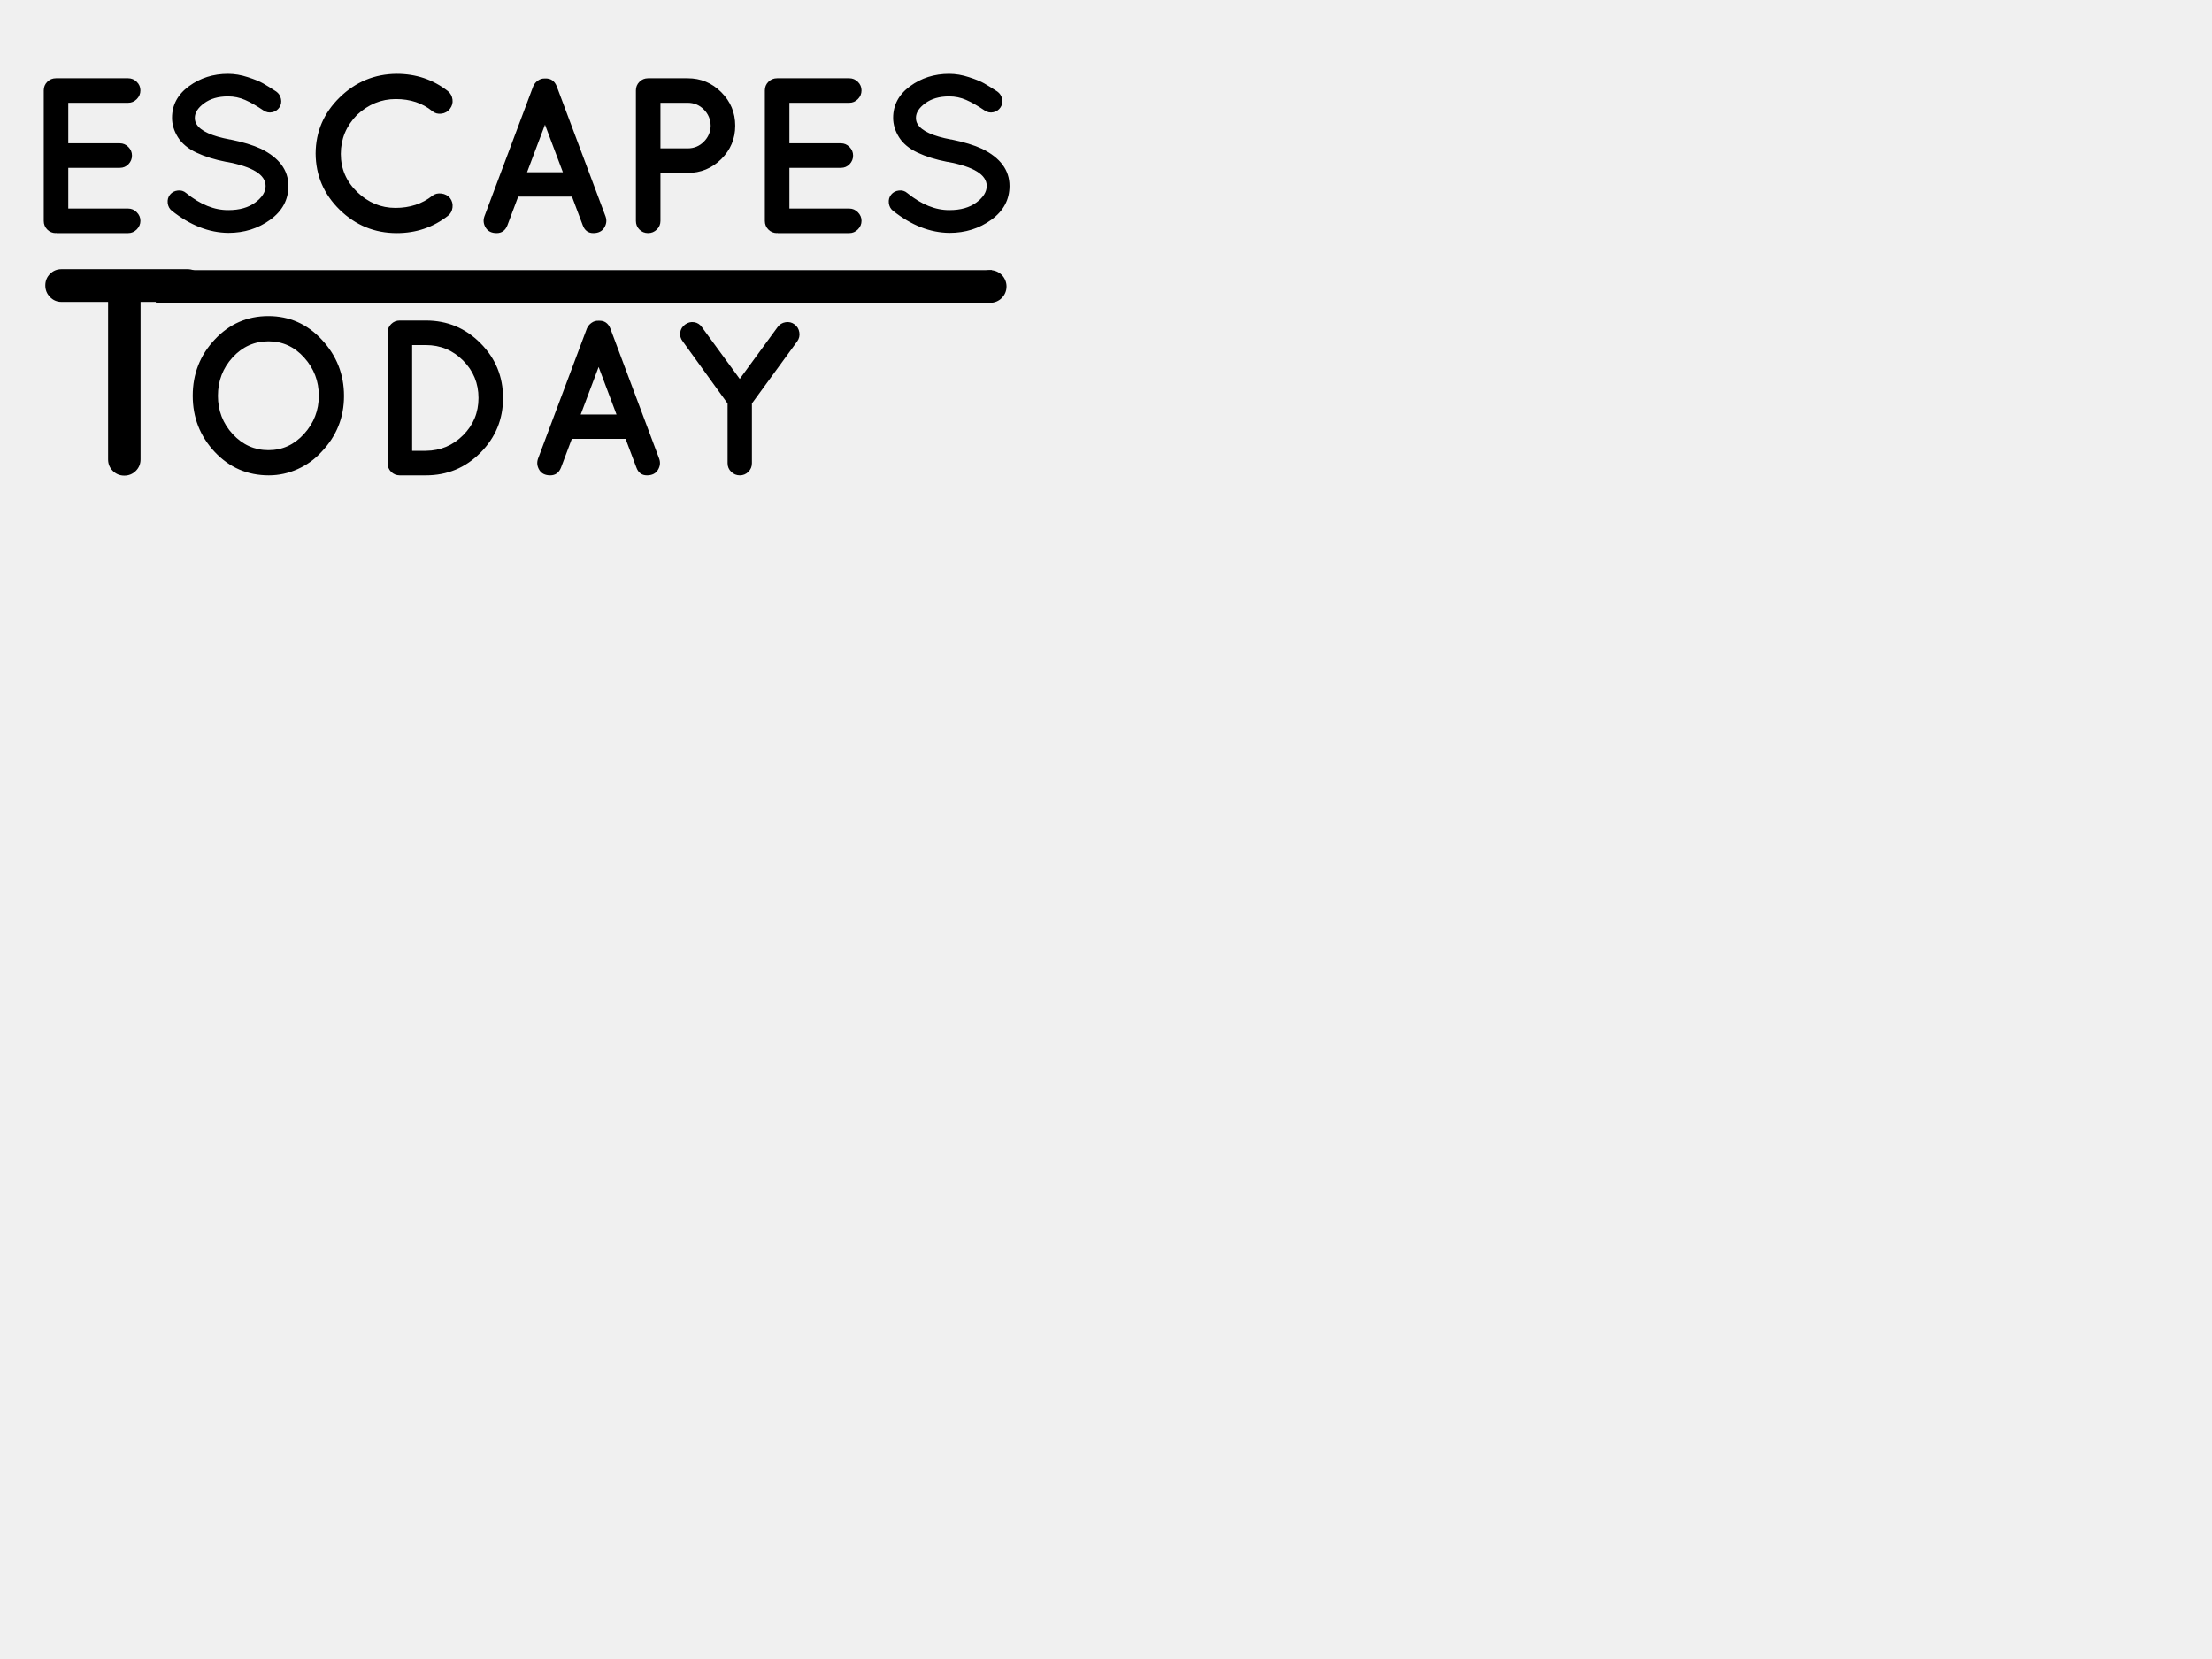
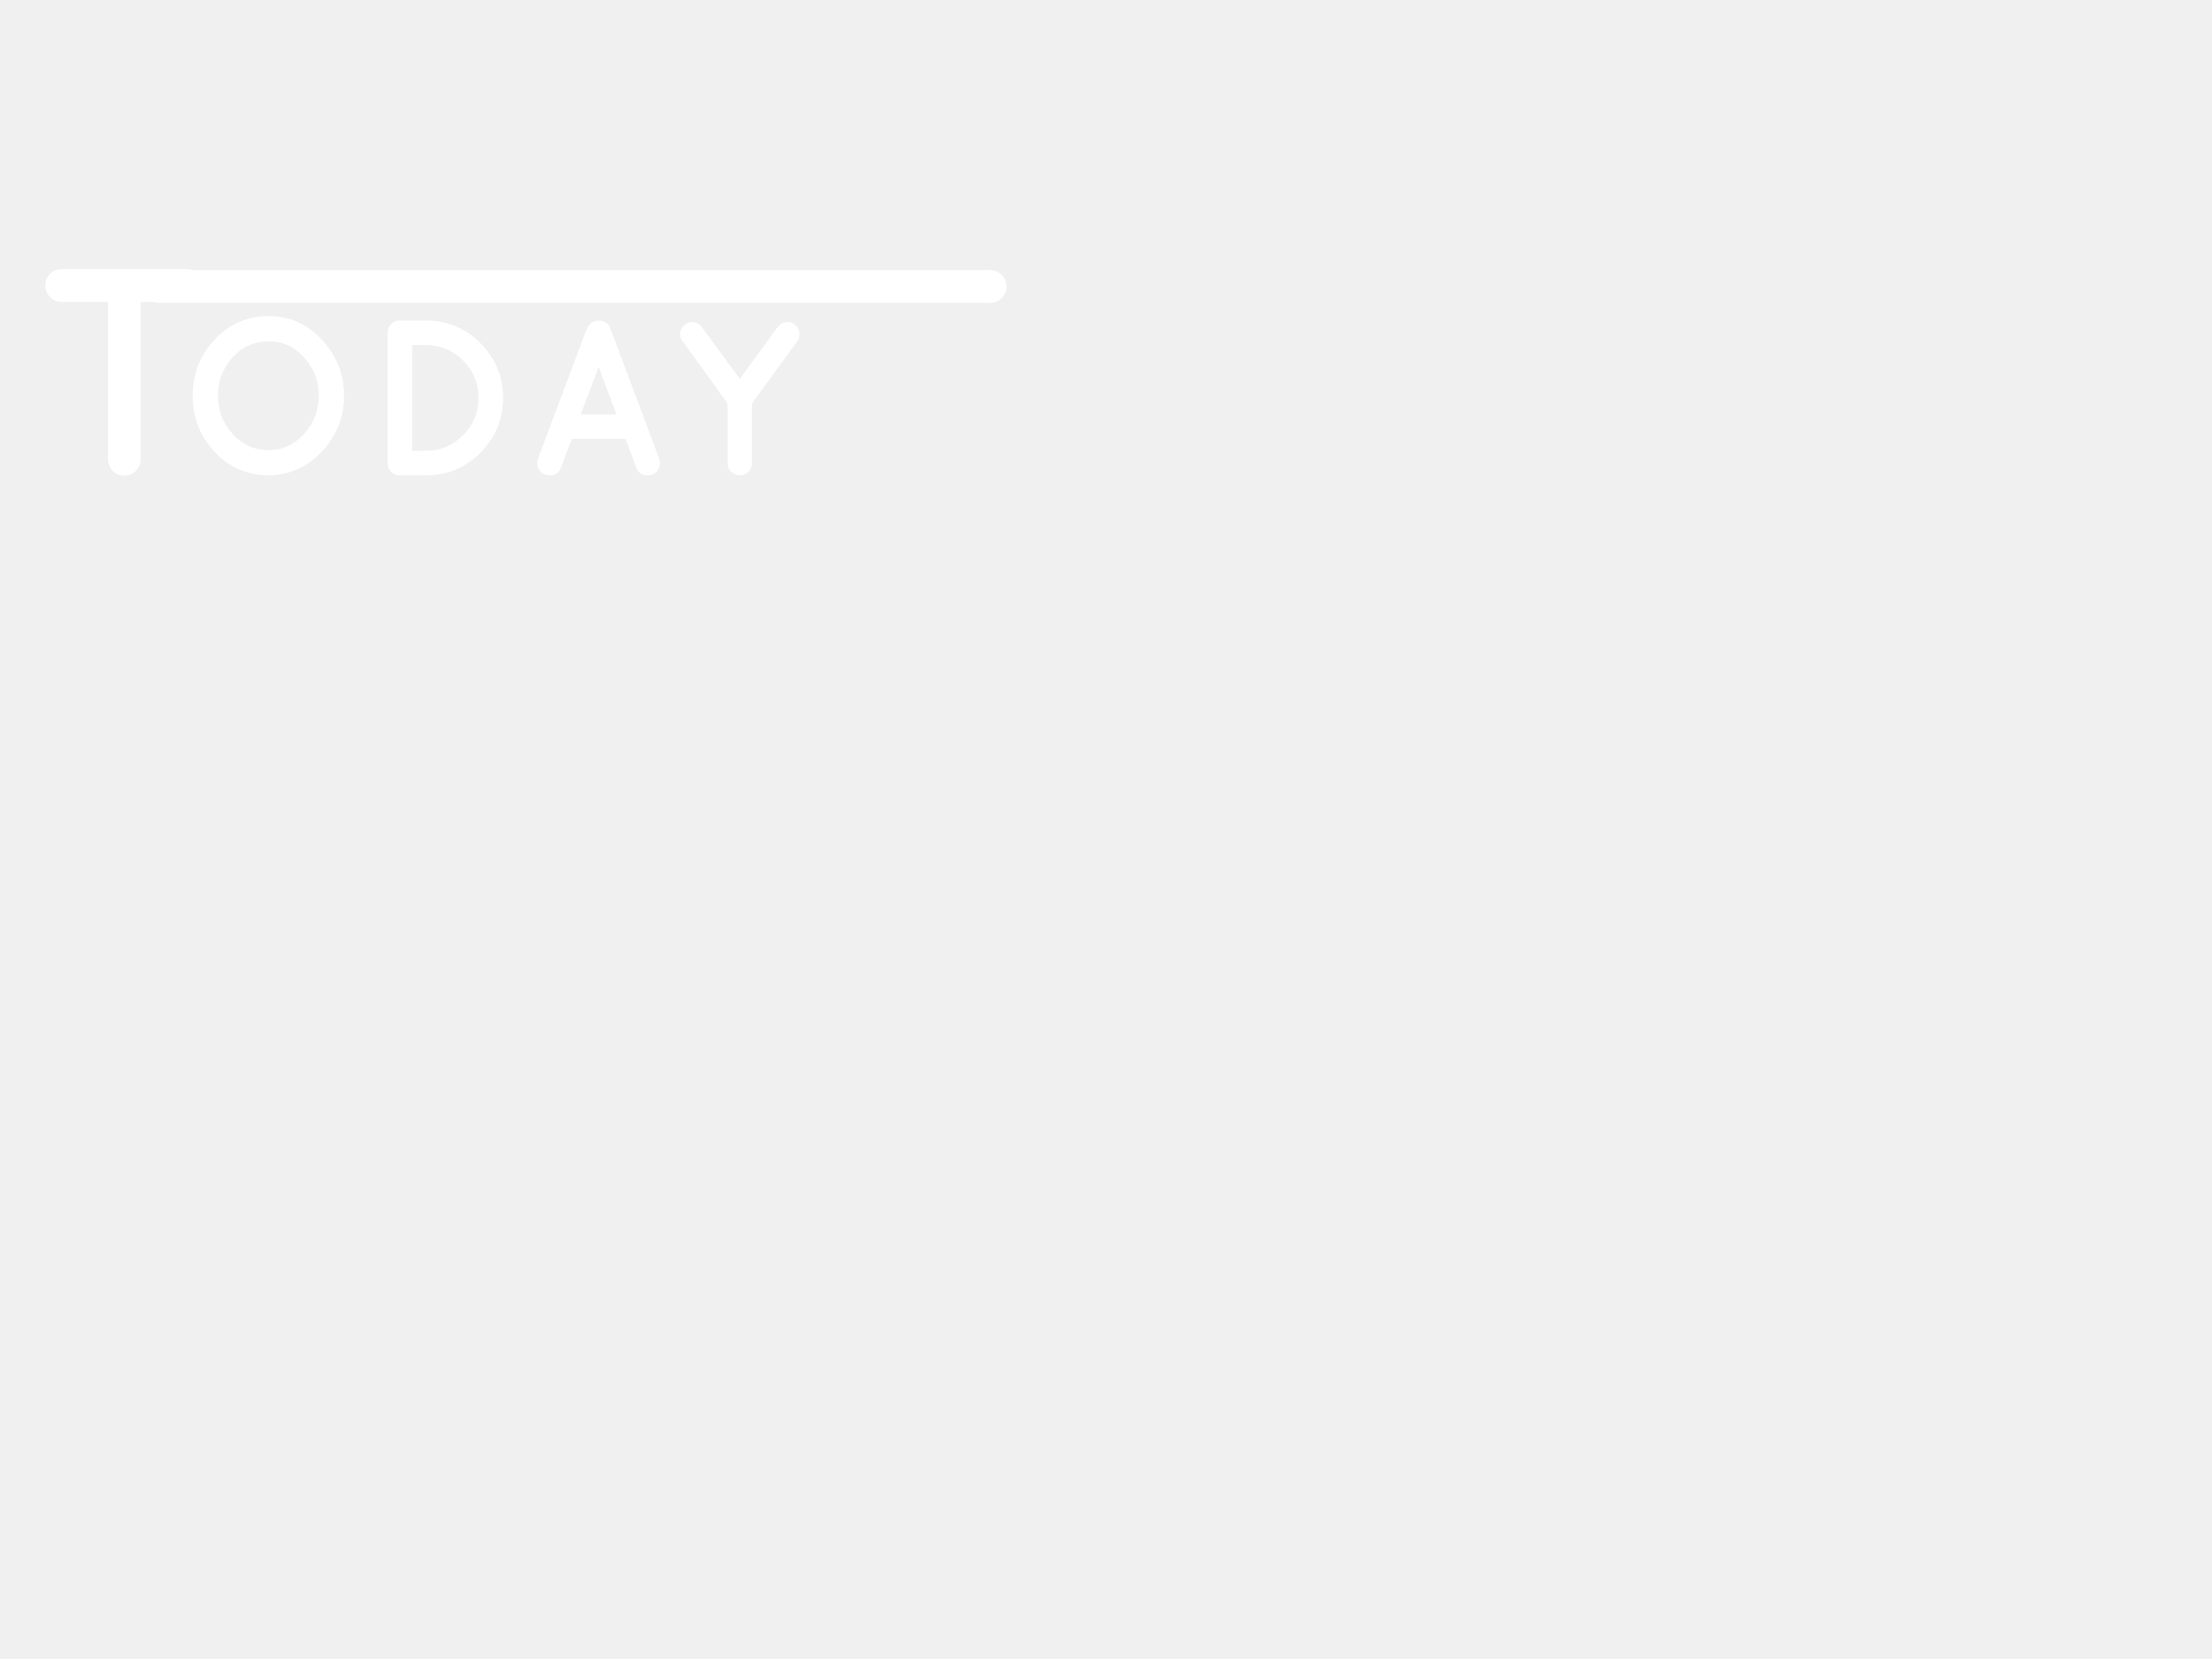
<svg xmlns="http://www.w3.org/2000/svg" version="1.1" viewBox="0.0 0.0 960.0 720.0" fill="none" stroke="none" stroke-linecap="square" stroke-miterlimit="10">
  <clipPath id="p.0">
    <path d="m0 0l960.0 0l0 720.0l-960.0 0l0 -720.0z" clip-rule="nonzero" />
  </clipPath>
  <g clip-path="url(#p.0)">
-     <path fill="#000000" fill-opacity="0.0" d="m0 0l960.0 0l0 720.0l-960.0 0z" fill-rule="nonzero" />
-     <path fill="#000000" fill-opacity="0.0" d="m0 0l473.512 0l0 98.74l-473.512 0z" fill-rule="nonzero" />
-     <path fill="#000000" d="m24.266 101.16q-2.203 0 -3.75 -1.531q-1.531 -1.547 -1.531 -3.75l0 -56.641q0 -2.203 1.531 -3.734q1.547 -1.547 3.75 -1.547l31.391 0q2.109 0 3.688 1.547q1.594 1.531 1.594 3.734q0 2.203 -1.594 3.797q-1.578 1.578 -3.688 1.578l-26.016 0l0 17.578l22.375 0q2.109 0 3.688 1.578q1.578 1.578 1.578 3.75q0 2.156 -1.531 3.75q-1.531 1.578 -3.734 1.578l-22.375 0l0 17.656l26.016 0q2.109 0 3.688 1.594q1.594 1.578 1.594 3.734q0 2.156 -1.594 3.75q-1.578 1.578 -3.688 1.578l-31.109 0l-0.188 -0.094l-0.094 0.094zm91.006 -20.453q0 -7.297 -16.891 -10.453l-0.203 0q-7.484 -1.453 -12.953 -4.031q-5.469 -2.594 -8.016 -6.672q-2.547 -4.094 -2.547 -8.406q0 -8.359 7.344 -13.734q7.344 -5.375 16.953 -5.375q4.219 0 8.625 1.453q4.422 1.438 6.578 2.688q2.172 1.234 5.719 3.547q1.625 1.156 2.062 3.172q0.438 2.016 -0.672 3.703q-1.109 1.672 -3.125 2.109q-2.016 0.422 -3.734 -0.734q-4.516 -3.062 -8.031 -4.594q-3.5 -1.547 -7.422 -1.547q-6.344 0 -10.375 2.984q-4.031 2.969 -4.031 6.328q0 1.625 0.766 2.781q2.688 4.422 14.5 6.625l0.188 0q8.062 1.641 13.25 4.031q11.906 5.859 11.906 16.125q0 8.938 -7.875 14.656q-7.875 5.703 -18.141 5.703q-12.578 -0.094 -24.578 -9.609q-1.531 -1.234 -1.781 -3.344q-0.234 -2.125 1.016 -3.656q1.25 -1.531 3.359 -1.766q2.109 -0.25 3.641 1.094q9.219 7.484 18.344 7.391q7.203 0 11.656 -3.312q4.469 -3.312 4.469 -7.156zm39.641 -30.812q-7.0 7.203 -7.0 16.906q0 9.688 7.141 16.562q7.156 6.859 16.562 6.859q9.422 0 16.047 -5.281q1.625 -1.25 3.922 -0.953q2.312 0.281 3.75 2.0q1.344 1.828 1.047 4.094q-0.281 2.25 -2.0 3.594q-9.609 7.484 -22.188 7.484q-14.391 0 -24.766 -10.125q-10.359 -10.125 -10.453 -24.438q0.094 -14.203 10.453 -24.328q10.375 -10.141 24.766 -10.234q12.578 0 22.188 7.5q1.719 1.438 2.0 3.641q0.297 2.203 -1.094 4.031q-1.391 1.828 -3.703 2.125q-2.297 0.281 -3.922 -1.062q-6.438 -5.281 -15.891 -5.281q-9.453 0 -16.859 6.906zm98.016 47.906l-4.703 -12.484l-23.328 0l-4.703 12.484q-1.344 3.359 -4.656 3.359q-3.312 0 -4.75 -2.344q-1.438 -2.359 -0.578 -4.859l21.219 -56.547q0.672 -1.531 2.062 -2.484q1.391 -0.969 3.031 -0.875q3.641 -0.188 5.078 3.359l21.219 56.547q0.875 2.5 -0.578 4.859q-1.438 2.344 -4.75 2.344q-3.312 0 -4.562 -3.359zm-24.188 -23.047l15.547 0l-7.766 -20.641l-7.781 20.641zm69.703 -40.797q8.531 0 14.578 6.047q6.062 6.047 6.062 14.547q0 8.5 -6.062 14.5q-6.047 6.0 -14.578 6.0l-11.812 0l0 20.828q0 2.203 -1.594 3.75q-1.578 1.531 -3.781 1.531q-2.203 0 -3.75 -1.531q-1.531 -1.547 -1.531 -3.75l0 -56.641q0 -2.203 1.531 -3.734q1.547 -1.547 3.75 -1.547l17.188 0zm-11.812 10.656l0 19.781l11.812 0q4.125 0 7.0 -2.875q2.891 -2.891 2.984 -6.922q-0.094 -4.219 -2.984 -7.094q-2.875 -2.891 -7.0 -2.891l-11.812 0zm50.593 56.547q-2.203 0 -3.75 -1.531q-1.531 -1.547 -1.531 -3.75l0 -56.641q0 -2.203 1.531 -3.734q1.547 -1.547 3.75 -1.547l31.391 0q2.109 0 3.688 1.547q1.594 1.531 1.594 3.734q0 2.203 -1.594 3.797q-1.578 1.578 -3.688 1.578l-26.016 0l0 17.578l22.375 0q2.109 0 3.688 1.578q1.578 1.578 1.578 3.75q0 2.156 -1.531 3.75q-1.531 1.578 -3.734 1.578l-22.375 0l0 17.656l26.016 0q2.109 0 3.688 1.594q1.594 1.578 1.594 3.734q0 2.156 -1.594 3.75q-1.578 1.578 -3.688 1.578l-31.109 0l-0.188 -0.094l-0.094 0.094zm91.006 -20.453q0 -7.297 -16.891 -10.453l-0.203 0q-7.484 -1.453 -12.953 -4.031q-5.469 -2.594 -8.016 -6.672q-2.547 -4.094 -2.547 -8.406q0 -8.359 7.344 -13.734q7.344 -5.375 16.953 -5.375q4.219 0 8.625 1.453q4.422 1.438 6.578 2.688q2.172 1.234 5.719 3.547q1.625 1.156 2.062 3.172q0.438 2.016 -0.672 3.703q-1.109 1.672 -3.125 2.109q-2.016 0.422 -3.734 -0.734q-4.516 -3.062 -8.031 -4.594q-3.5 -1.547 -7.422 -1.547q-6.344 0 -10.375 2.984q-4.031 2.969 -4.031 6.328q0 1.625 0.766 2.781q2.688 4.422 14.5 6.625l0.188 0q8.062 1.641 13.25 4.031q11.906 5.859 11.906 16.125q0 8.938 -7.875 14.656q-7.875 5.703 -18.141 5.703q-12.578 -0.094 -24.578 -9.609q-1.531 -1.234 -1.781 -3.344q-0.234 -2.125 1.016 -3.656q1.25 -1.531 3.359 -1.766q2.109 -0.25 3.641 1.094q9.219 7.484 18.344 7.391q7.203 0 11.656 -3.312q4.469 -3.312 4.469 -7.156z" fill-rule="nonzero" />
-     <path fill="#000000" fill-opacity="0.0" d="m4.255 74.533l436.567 0l0 105.008l-436.567 0z" fill-rule="nonzero" />
-     <path fill="#000000" d="m86.348 118.866q2.047 2.047 2.047 5.0q0 2.938 -2.125 5.047q-2.109 2.109 -4.922 2.109l-20.344 0l0 68.344q0 2.953 -2.062 5.0q-2.047 2.047 -4.984 2.047q-2.938 0 -5.0 -2.047q-2.047 -2.047 -2.047 -5.0l0 -68.344l-20.219 0q-2.938 0 -4.984 -2.109q-2.047 -2.109 -2.047 -5.047q0 -2.953 2.047 -5.0q2.047 -2.047 4.984 -2.047l54.656 0q2.953 0 5.0 2.047z" fill-rule="nonzero" />
-     <path fill="#000000" d="m67.627 117.236l362.866 0l0 14.173l-362.866 0z" fill-rule="nonzero" />
-     <path fill="#000000" d="m422.651 124.323l0 0c0 -3.914 3.173 -7.087 7.087 -7.087l0 0c1.88 0 3.682 0.747 5.011 2.076c1.329 1.329 2.076 3.132 2.076 5.011l0 0c0 3.914 -3.173 7.087 -7.087 7.087l0 0c-3.914 0 -7.087 -3.173 -7.087 -7.087z" fill-rule="nonzero" />
-     <path fill="#000000" fill-opacity="0.0" d="m67.627 105.144l436.567 0l0 105.008l-436.567 0z" fill-rule="nonzero" />
-     <path fill="#000000" d="m93.19 196.132q-9.547 -10.188 -9.547 -24.391q0 -14.203 9.547 -24.375q9.547 -10.188 23.266 -10.188q13.734 0 23.281 10.328q9.562 10.312 9.562 24.328q0 14.016 -9.703 24.203q-4.312 4.797 -10.359 7.531q-6.047 2.734 -12.578 2.734q-13.922 0 -23.469 -10.172zm1.391 -24.375q0 9.688 6.422 16.656q6.438 6.953 15.5 6.953q9.078 0 15.469 -7.062q6.391 -7.062 6.391 -16.562q0 -9.5 -6.344 -16.547q-6.328 -7.062 -15.5 -7.062q-9.172 0 -15.562 6.969q-6.375 6.953 -6.375 16.656zm73.631 29.266l0 -56.641q0 -2.203 1.531 -3.734q1.547 -1.547 3.75 -1.547l11.328 0q13.922 0 23.703 9.844q9.797 9.844 9.797 23.766q0 13.906 -9.797 23.75q-9.781 9.844 -23.703 9.844l-11.328 0q-2.203 0 -3.75 -1.531q-1.531 -1.547 -1.531 -3.75zm10.656 -51.266l0 45.891l5.953 0q9.5 -0.094 16.172 -6.766q6.672 -6.672 6.672 -16.172q0 -9.516 -6.672 -16.234q-6.672 -6.719 -16.172 -6.719l-5.953 0zm97.336 53.188l-4.703 -12.484l-23.328 0l-4.703 12.484q-1.344 3.359 -4.656 3.359q-3.312 0 -4.75 -2.344q-1.438 -2.359 -0.578 -4.859l21.219 -56.547q0.672 -1.531 2.062 -2.484q1.391 -0.969 3.031 -0.875q3.641 -0.188 5.078 3.359l21.219 56.547q0.875 2.5 -0.578 4.859q-1.438 2.344 -4.75 2.344q-3.312 0 -4.562 -3.359zm-24.187 -23.047l15.547 0l-7.766 -20.641l-7.781 20.641zm85.438 -37.906q1.344 -1.828 3.5 -2.156q2.172 -0.344 3.891 0.953q1.734 1.297 2.062 3.453q0.344 2.156 -0.906 3.891l-19.672 26.969l0 25.922q0 2.203 -1.547 3.75q-1.531 1.531 -3.703 1.531q-2.156 0 -3.734 -1.531q-1.578 -1.547 -1.578 -3.75l0 -25.922l-19.484 -26.969q-1.359 -1.734 -1.078 -3.844q0.297 -2.109 2.125 -3.453q1.828 -1.344 3.938 -1.0q2.109 0.328 3.359 2.156l16.422 22.453l16.406 -22.453z" fill-rule="nonzero" />
+     <path fill="#FFFFFF" fill-opacity="0.0" d="m0 0l960.0 0l0 720.0l-960.0 0z" fill-rule="nonzero" />
+     <path fill="#FFFFFF" fill-opacity="0.0" d="m0 0l473.512 0l0 98.74l-473.512 0z" fill-rule="nonzero" />
+     <path fill="#FFFFFF" d="m24.266 101159996q-2.203 0 -3.75 -1.531q-1.531 -1.547 -1.531 -3.75l0 -56.641q0 -2.203 1.531 -3.734q1.547 -1.547 3.75 -1.547l31.391 0q2.109 0 3.688 1.547q1.594 1.531 1.594 3.734q0 2.203 -1.594 3.797q-1.578 1.578 -3.688 1.578l-26.016 0l0 17.578l22.375 0q2.109 0 3.688 1.578q1.578 1.578 1.578 3.75q0 2.156 -1.531 3.75q-1.531 1.578 -3.734 1.578l-22.375 0l0 17.656l26.016 0q2.109 0 3.688 1.594q1.594 1.578 1.594 3.734q0 2.156 -1.594 3.75q-1.578 1.578 -3.688 1.578l-31.109 0l-0.188 -0.094l-0.094 0.094zm91.006 -20.453q0 -7.297 -16.891 -10.453l-0.203 0q-7.484 -1.453 -12.953 -4.031q-5.469 -2.594 -8.016 -6.672q-2.547 -4.094 -2.547 -8.406q0 -8.359 7.344 -13.734q7.344 -5.375 16.953 -5.375q4.219 0 8.625 1.453q4.422 1.438 6.578 2.688q2.172 1.234 5.719 3.547q1.625 1.156 2.062 3.172q0.438 2.016 -0.672 3.703q-1.109 1.672 -3.125 2.109q-2.016 0.422 -3.734 -0.734q-4.516 -3.062 -8.031 -4.594q-3.5 -1.547 -7.422 -1.547q-6.344 0 -10.375 2.984q-4.031 2.969 -4.031 6.328q0 1.625 0.766 2.781q2.688 4.422 14.5 6.625l0.188 0q8.062 1.641 13.25 4.031q11.906 5.859 11.906 16.125q0 8.938 -7.875 14.656q-7.875 5.703 -18.141 5.703q-12.578 -0.094 -24.578 -9.609q-1.531 -1.234 -1.781 -3.344q-0.234 -2.125 1.016 -3.656q1.25 -1.531 3.359 -1.766q2.109 -0.25 3.641 1.094q9.219 7.484 18.344 7.391q7.203 0 11.656 -3.312q4.469 -3.312 4.469 -7.156zm39.641 -30.812q-7.0 7.203 -7.0 16.906q0 9.688 7.141 16.562q7.156 6.859 16.562 6.859q9.422 0 16.047 -5.281q1.625 -1.25 3.922 -0.953q2.312 0.281 3.75 2.0q1.344 1.828 1.047 4.094q-0.281 2.25 -2.0 3.594q-9.609 7.484 -22.188 7.484q-14.391 0 -24.766 -10.125q-10.359 -10.125 -10.453 -24.438q0.094 -14.203 10.453 -24.328q10.375 -10.141 24.766 -10.234q12.578 0 22.188 7.5q1.719 1.438 2.0 3.641q0.297 2.203 -1.094 4.031q-1.391 1.828 -3.703 2.125q-2.297 0.281 -3.922 -1.062q-6.438 -5.281 -15.891 -5.281q-9.453 0 -16.859 6.906zm98.016 47.906l-4.703 -12.484l-23.328 0l-4.703 12.484q-1.344 3.359 -4.656 3.359q-3.312 0 -4.75 -2.344q-1.438 -2.359 -0.578 -4.859l21.219 -56.547q0.672 -1.531 2.062 -2.484q1.391 -0.969 3.031 -0.875q3.641 -0.188 5.078 3.359l21.219 56.547q0.875 2.5 -0.578 4.859q-1.438 2.344 -4.75 2.344q-3.312 0 -4.562 -3.359zm-24.188 -23.047l15.547 0l-7.766 -20.641l-7.781 20.641zm69.703 -40.797q8.531 0 14.578 6.047q6.062 6.047 6.062 14.547q0 8.5 -6.062 14.5q-6.047 6.0 -14.578 6.0l-11.812 0l0 20.828q0 2.203 -1.594 3.75q-1.578 1.531 -3.781 1.531q-2.203 0 -3.75 -1.531q-1.531 -1.547 -1.531 -3.75l0 -56.641q0 -2.203 1.531 -3.734q1.547 -1.547 3.75 -1.547l17.188 0zm-11.812 10.656l0 19.781l11.812 0q4.125 0 7.0 -2.875q2.891 -2.891 2.984 -6.922q-0.094 -4.219 -2.984 -7.094q-2.875 -2.891 -7.0 -2.891l-11.812 0zm50.593 56.547q-2.203 0 -3.75 -1.531q-1.531 -1.547 -1.531 -3.75l0 -56.641q0 -2.203 1.531 -3.734q1.547 -1.547 3.75 -1.547l31.391 0q2.109 0 3.688 1.547q1.594 1.531 1.594 3.734q0 2.203 -1.594 3.797q-1.578 1.578 -3.688 1.578l-26.016 0l0 17.578l22.375 0q2.109 0 3.688 1.578q1.578 1.578 1.578 3.75q0 2.156 -1.531 3.75q-1.531 1.578 -3.734 1.578l-22.375 0l0 17.656l26.016 0q2.109 0 3.688 1.594q1.594 1.578 1.594 3.734q0 2.156 -1.594 3.75q-1.578 1.578 -3.688 1.578l-31.109 0l-0.188 -0.094l-0.094 0.094zm91.006 -20.453q0 -7.297 -16.891 -10.453l-0.203 0q-7.484 -1.453 -12.953 -4.031q-5.469 -2.594 -8.016 -6.672q-2.547 -4.094 -2.547 -8.406q0 -8.359 7.344 -13.734q7.344 -5.375 16.953 -5.375q4.219 0 8.625 1.453q4.422 1.438 6.578 2.688q2.172 1.234 5.719 3.547q1.625 1.156 2.062 3.172q0.438 2.016 -0.672 3.703q-1.109 1.672 -3.125 2.109q-2.016 0.422 -3.734 -0.734q-4.516 -3.062 -8.031 -4.594q-3.5 -1.547 -7.422 -1.547q-6.344 0 -10.375 2.984q-4.031 2.969 -4.031 6.328q0 1.625 0.766 2.781q2.688 4.422 14.5 6.625l0.188 0q8.062 1.641 13.25 4.031q11.906 5.859 11.906 16.125q0 8.938 -7.875 14.656q-7.875 5.703 -18.141 5.703q-12.578 -0.094 -24.578 -9.609q-1.531 -1.234 -1.781 -3.344q-0.234 -2.125 1.016 -3.656q1.25 -1.531 3.359 -1.766q2.109 -0.25 3.641 1.094q9.219 7.484 18.344 7.391q7.203 0 11.656 -3.312q4.469 -3.312 4.469 -7.156z" fill-rule="nonzero" />
+     <path fill="#FFFFFF" fill-opacity="0.0" d="m4.255 74.533l436.567 0l0 105.008l-436.567 0z" fill-rule="nonzero" />
+     <path fill="#FFFFFF" d="m86.348 118.866q2.047 2.047 2.047 5.0q0 2.938 -2.125 5.047q-2.109 2.109 -4.922 2.109l-20.344 0l0 68.344q0 2.953 -2.062 5.0q-2.047 2.047 -4.984 2.047q-2.938 0 -5.0 -2.047q-2.047 -2.047 -2.047 -5.0l0 -68.344l-20.219 0q-2.938 0 -4.984 -2.109q-2.047 -2.109 -2.047 -5.047q0 -2.953 2.047 -5.0q2.047 -2.047 4.984 -2.047l54.656 0q2.953 0 5.0 2.047z" fill-rule="nonzero" />
+     <path fill="#FFFFFF" d="m67.627 117.236l362.866 0l0 14.173l-362.866 0z" fill-rule="nonzero" />
+     <path fill="#FFFFFF" d="m422.651 124.323l0 0c0 -3.914 3.173 -7.087 7.087 -7.087l0 0c1.88 0 3.682 0.747 5.011 2.076c1.329 1.329 2.076 3.132 2.076 5.011l0 0c0 3.914 -3.173 7.087 -7.087 7.087l0 0c-3.914 0 -7.087 -3.173 -7.087 -7.087z" fill-rule="nonzero" />
+     <path fill="#FFFFFF" fill-opacity="0.0" d="m67.627 105.144l436.567 0l0 105.008l-436.567 0z" fill-rule="nonzero" />
+     <path fill="#FFFFFF" d="m93.19 196.132q-9.547 -10.188 -9.547 -24.391q0 -14.203 9.547 -24.375q9.547 -10.188 23.266 -10.188q13.734 0 23.281 10.328q9.562 10.312 9.562 24.328q0 14.016 -9.703 24.203q-4.312 4.797 -10.359 7.531q-6.047 2.734 -12.578 2.734q-13.922 0 -23.469 -10.172zm1.391 -24.375q0 9.688 6.422 16.656q6.438 6.953 15.5 6.953q9.078 0 15.469 -7.062q6.391 -7.062 6.391 -16.562q0 -9.5 -6.344 -16.547q-6.328 -7.062 -15.5 -7.062q-9.172 0 -15.562 6.969q-6.375 6.953 -6.375 16.656zm73.631 29.266l0 -56.641q0 -2.203 1.531 -3.734q1.547 -1.547 3.75 -1.547l11.328 0q13.922 0 23.703 9.844q9.797 9.844 9.797 23.766q0 13.906 -9.797 23.75q-9.781 9.844 -23.703 9.844l-11.328 0q-2.203 0 -3.75 -1.531q-1.531 -1.547 -1.531 -3.75zm10.656 -51.266l0 45.891l5.953 0q9.5 -0.094 16.172 -6.766q6.672 -6.672 6.672 -16.172q0 -9.516 -6.672 -16.234q-6.672 -6.719 -16.172 -6.719l-5.953 0zm97.336 53.188l-4.703 -12.484l-23.328 0l-4.703 12.484q-1.344 3.359 -4.656 3.359q-3.312 0 -4.75 -2.344q-1.438 -2.359 -0.578 -4.859l21.219 -56.547q0.672 -1.531 2.062 -2.484q1.391 -0.969 3.031 -0.875q3.641 -0.188 5.078 3.359l21.219 56.547q0.875 2.5 -0.578 4.859q-1.438 2.344 -4.75 2.344q-3.312 0 -4.562 -3.359zm-24.187 -23.047l15.547 0l-7.766 -20.641l-7.781 20.641zm85.438 -37.906q1.344 -1.828 3.5 -2.156q2.172 -0.344 3.891 0.953q1.734 1.297 2.062 3.453q0.344 2.156 -0.906 3.891l-19.672 26.969l0 25.922q0 2.203 -1.547 3.75q-1.531 1.531 -3.703 1.531q-2.156 0 -3.734 -1.531q-1.578 -1.547 -1.578 -3.75l0 -25.922l-19.484 -26.969q-1.359 -1.734 -1.078 -3.844q0.297 -2.109 2.125 -3.453q1.828 -1.344 3.938 -1.0q2.109 0.328 3.359 2.156l16.422 22.453l16.406 -22.453z" fill-rule="nonzero" />
  </g>
</svg>
